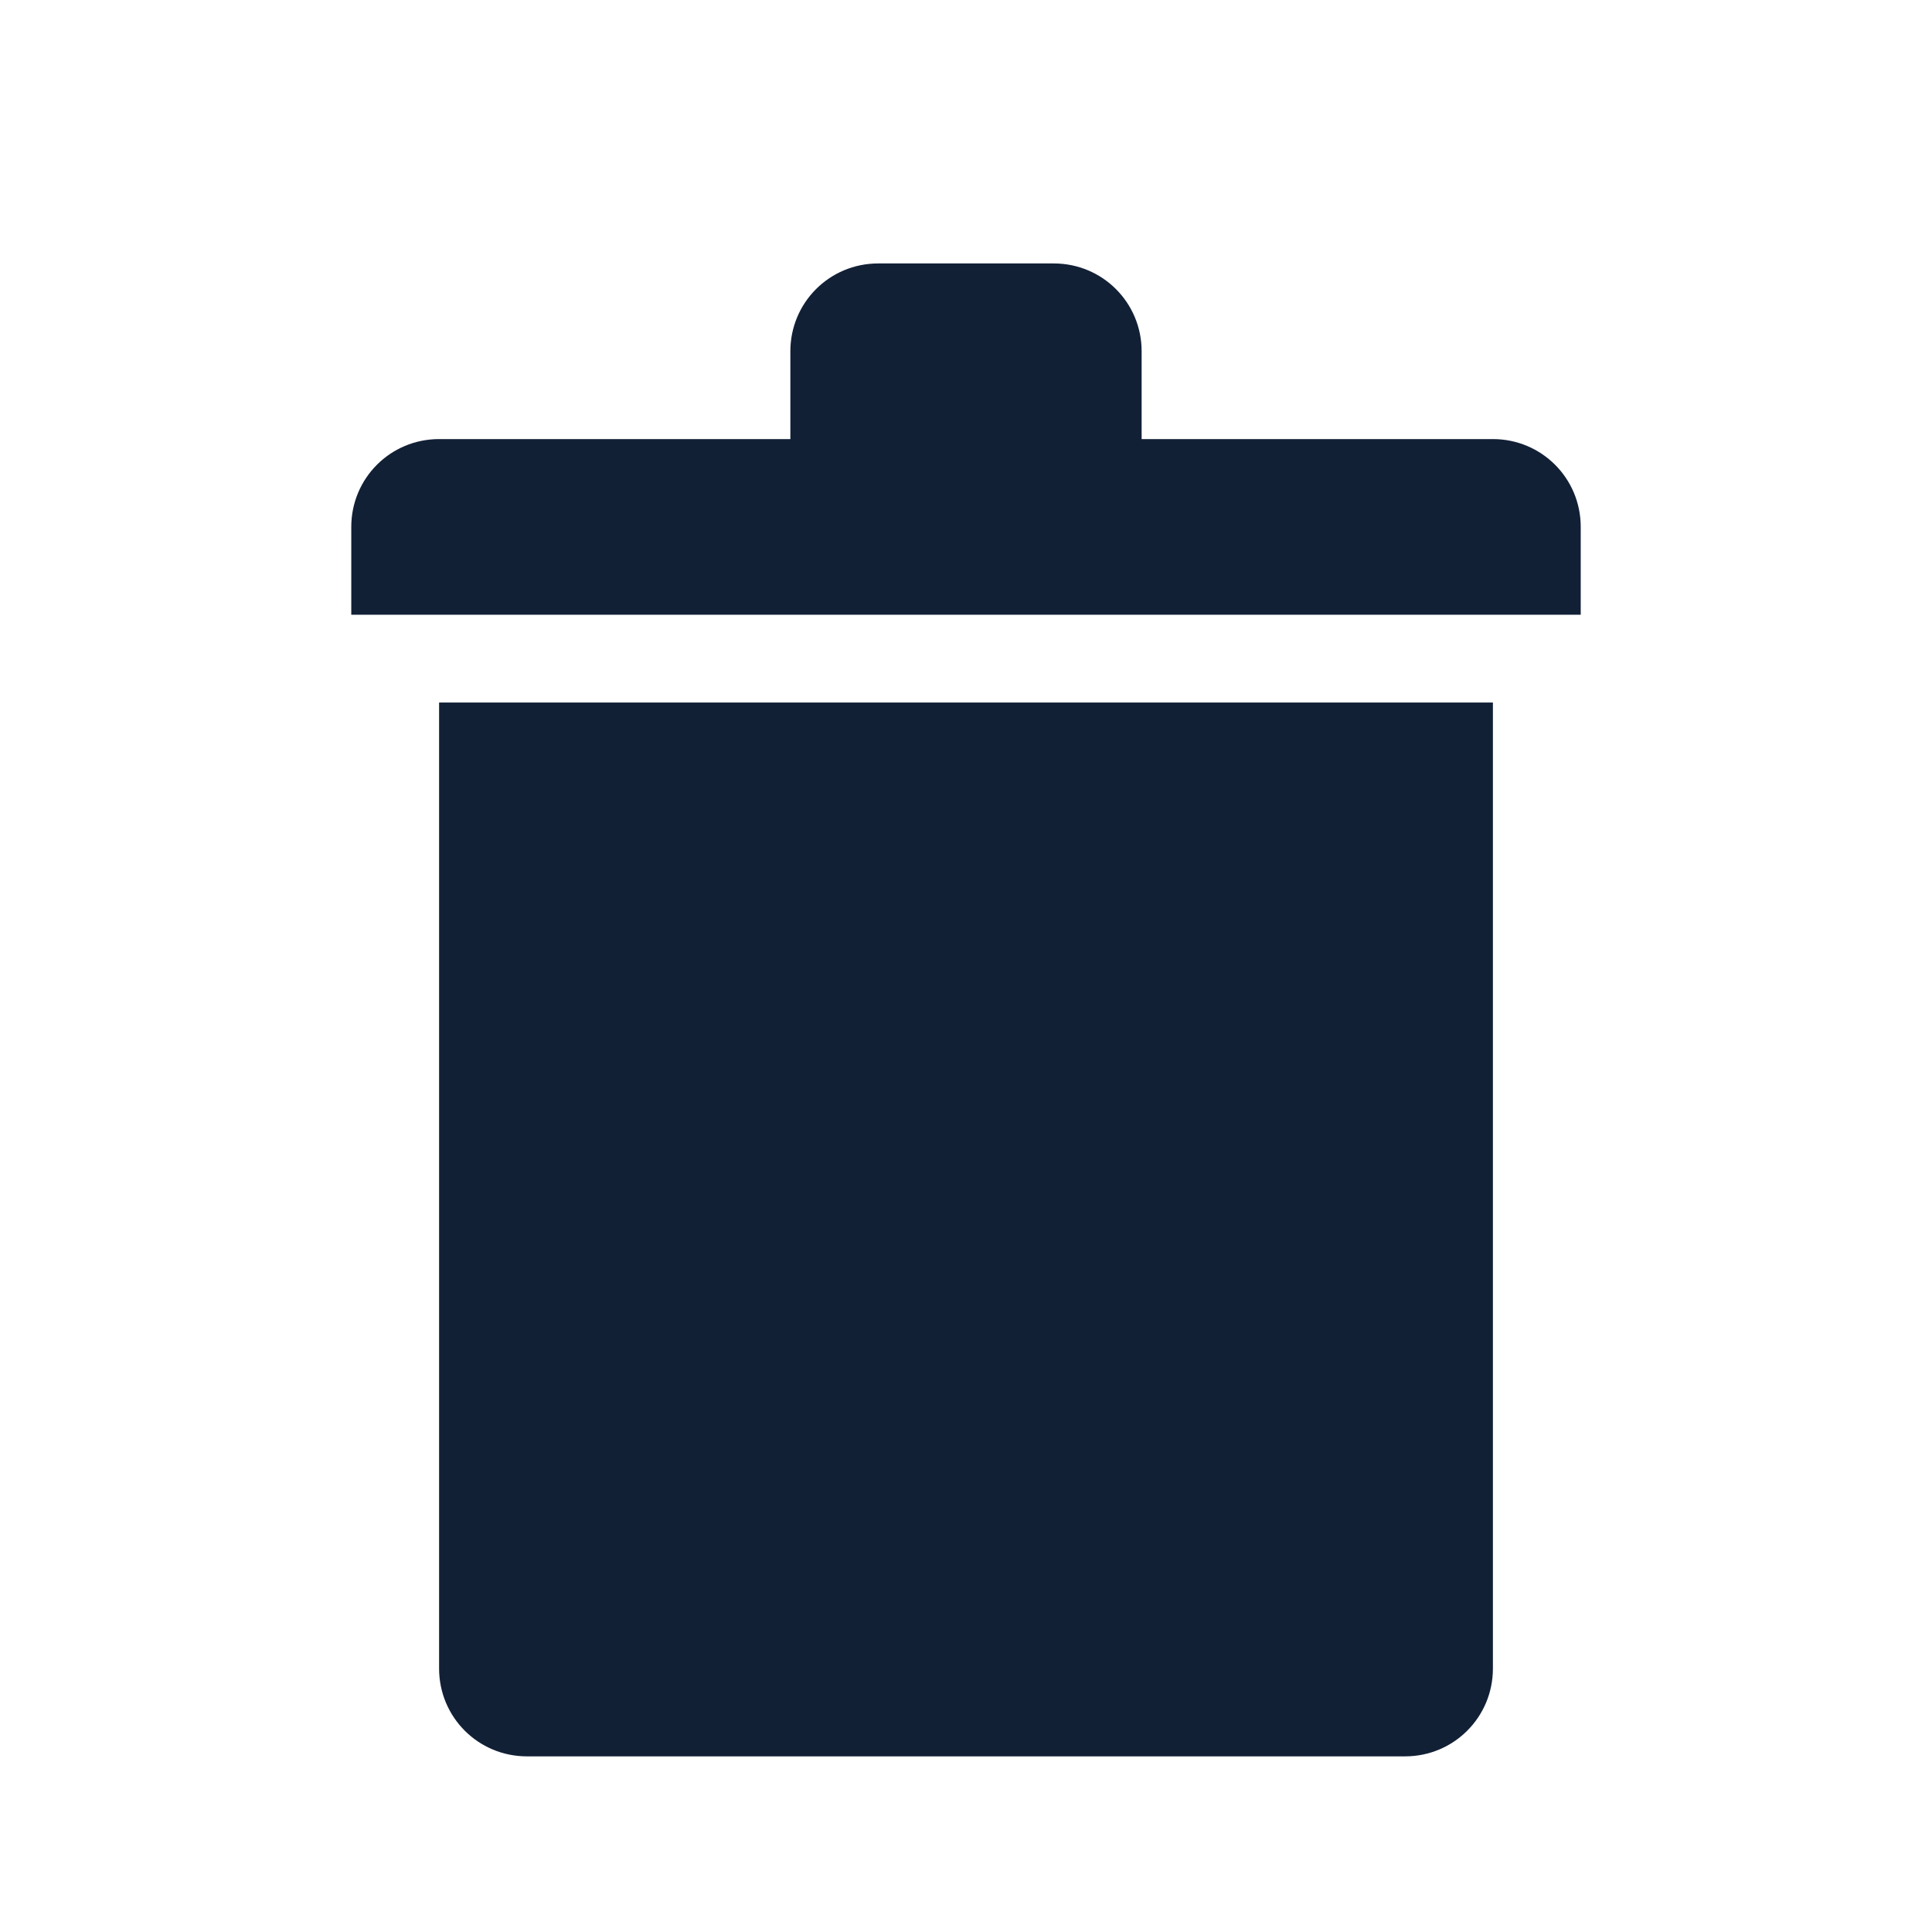
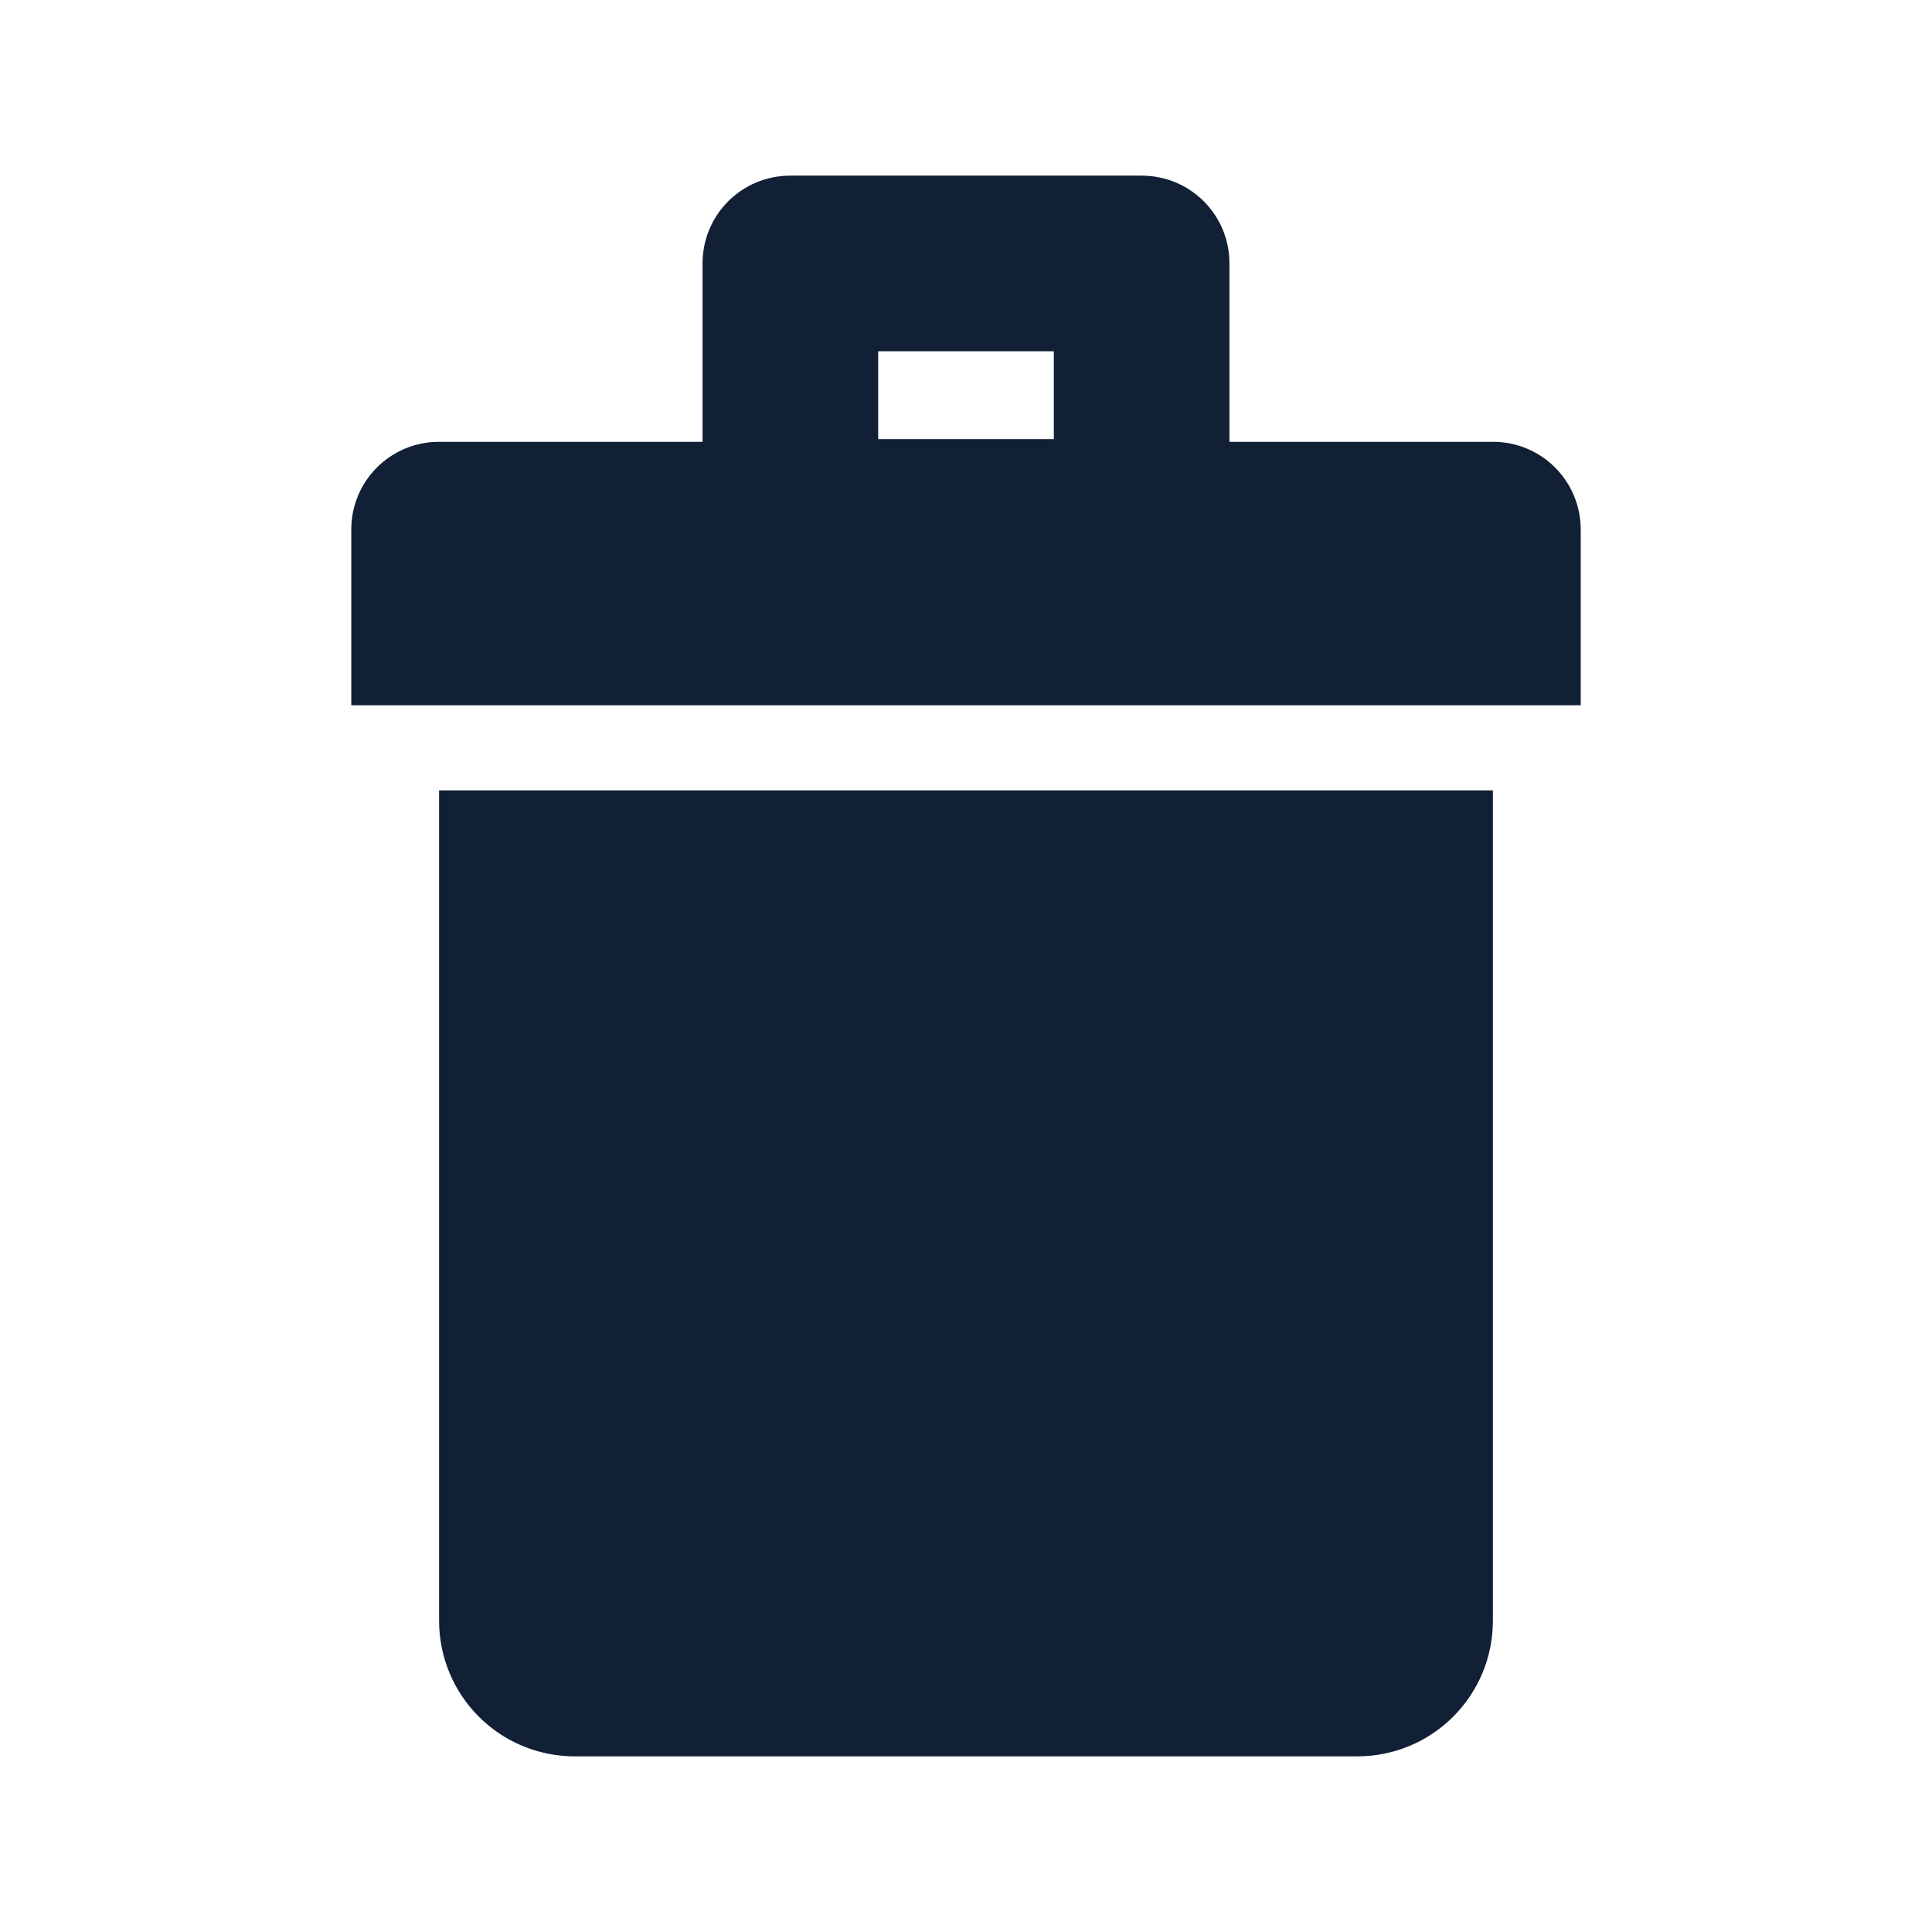
<svg xmlns="http://www.w3.org/2000/svg" height="22" viewBox="0 0 22 22" width="22">
  <defs id="defs2">
    <style type="text/css" id="current-color-scheme">
      .ColorScheme-Text {
        color:#122036;
      }
      </style>
  </defs>
-   <path d="m10 294.179c-.554 0-1 .446-1 1v1h-4c-.554 0-1 .446-1 1v1h14v-1c0-.554-.446-1-1-1h-4v-1c0-.554-.446-1-1-1zm-5 5v11c0 .554.446 1 1 1h10c .554 0 1-.446 1-1v-11h-2c0-0-8 0-8 0z" fill="currentColor" transform="translate(0 -291.1791)" style="fill:currentColor;fill-opacity:1;stroke:none" class="ColorScheme-Text" />
+   <path d="m9 2c-.554 0-1 .446-1 1v2.031h-3c-.554 0-1.0.446-1 1v1 .969.031h14v-.031-.969-1c0-.554-.446-1-1-1h-3v-2.031c0-.554-.446-1-1-1zm1 2h2v1h-2zm-5 5v.547 2.994 5.912c0 .857.69 1.547 1.547 1.547h8.906c.857 0 1.547-.69 1.547-1.547v-5.912-2.994-.547z" fill="currentColor" style="fill:currentColor;fill-opacity:1;stroke:none" class="ColorScheme-Text" />
</svg>
